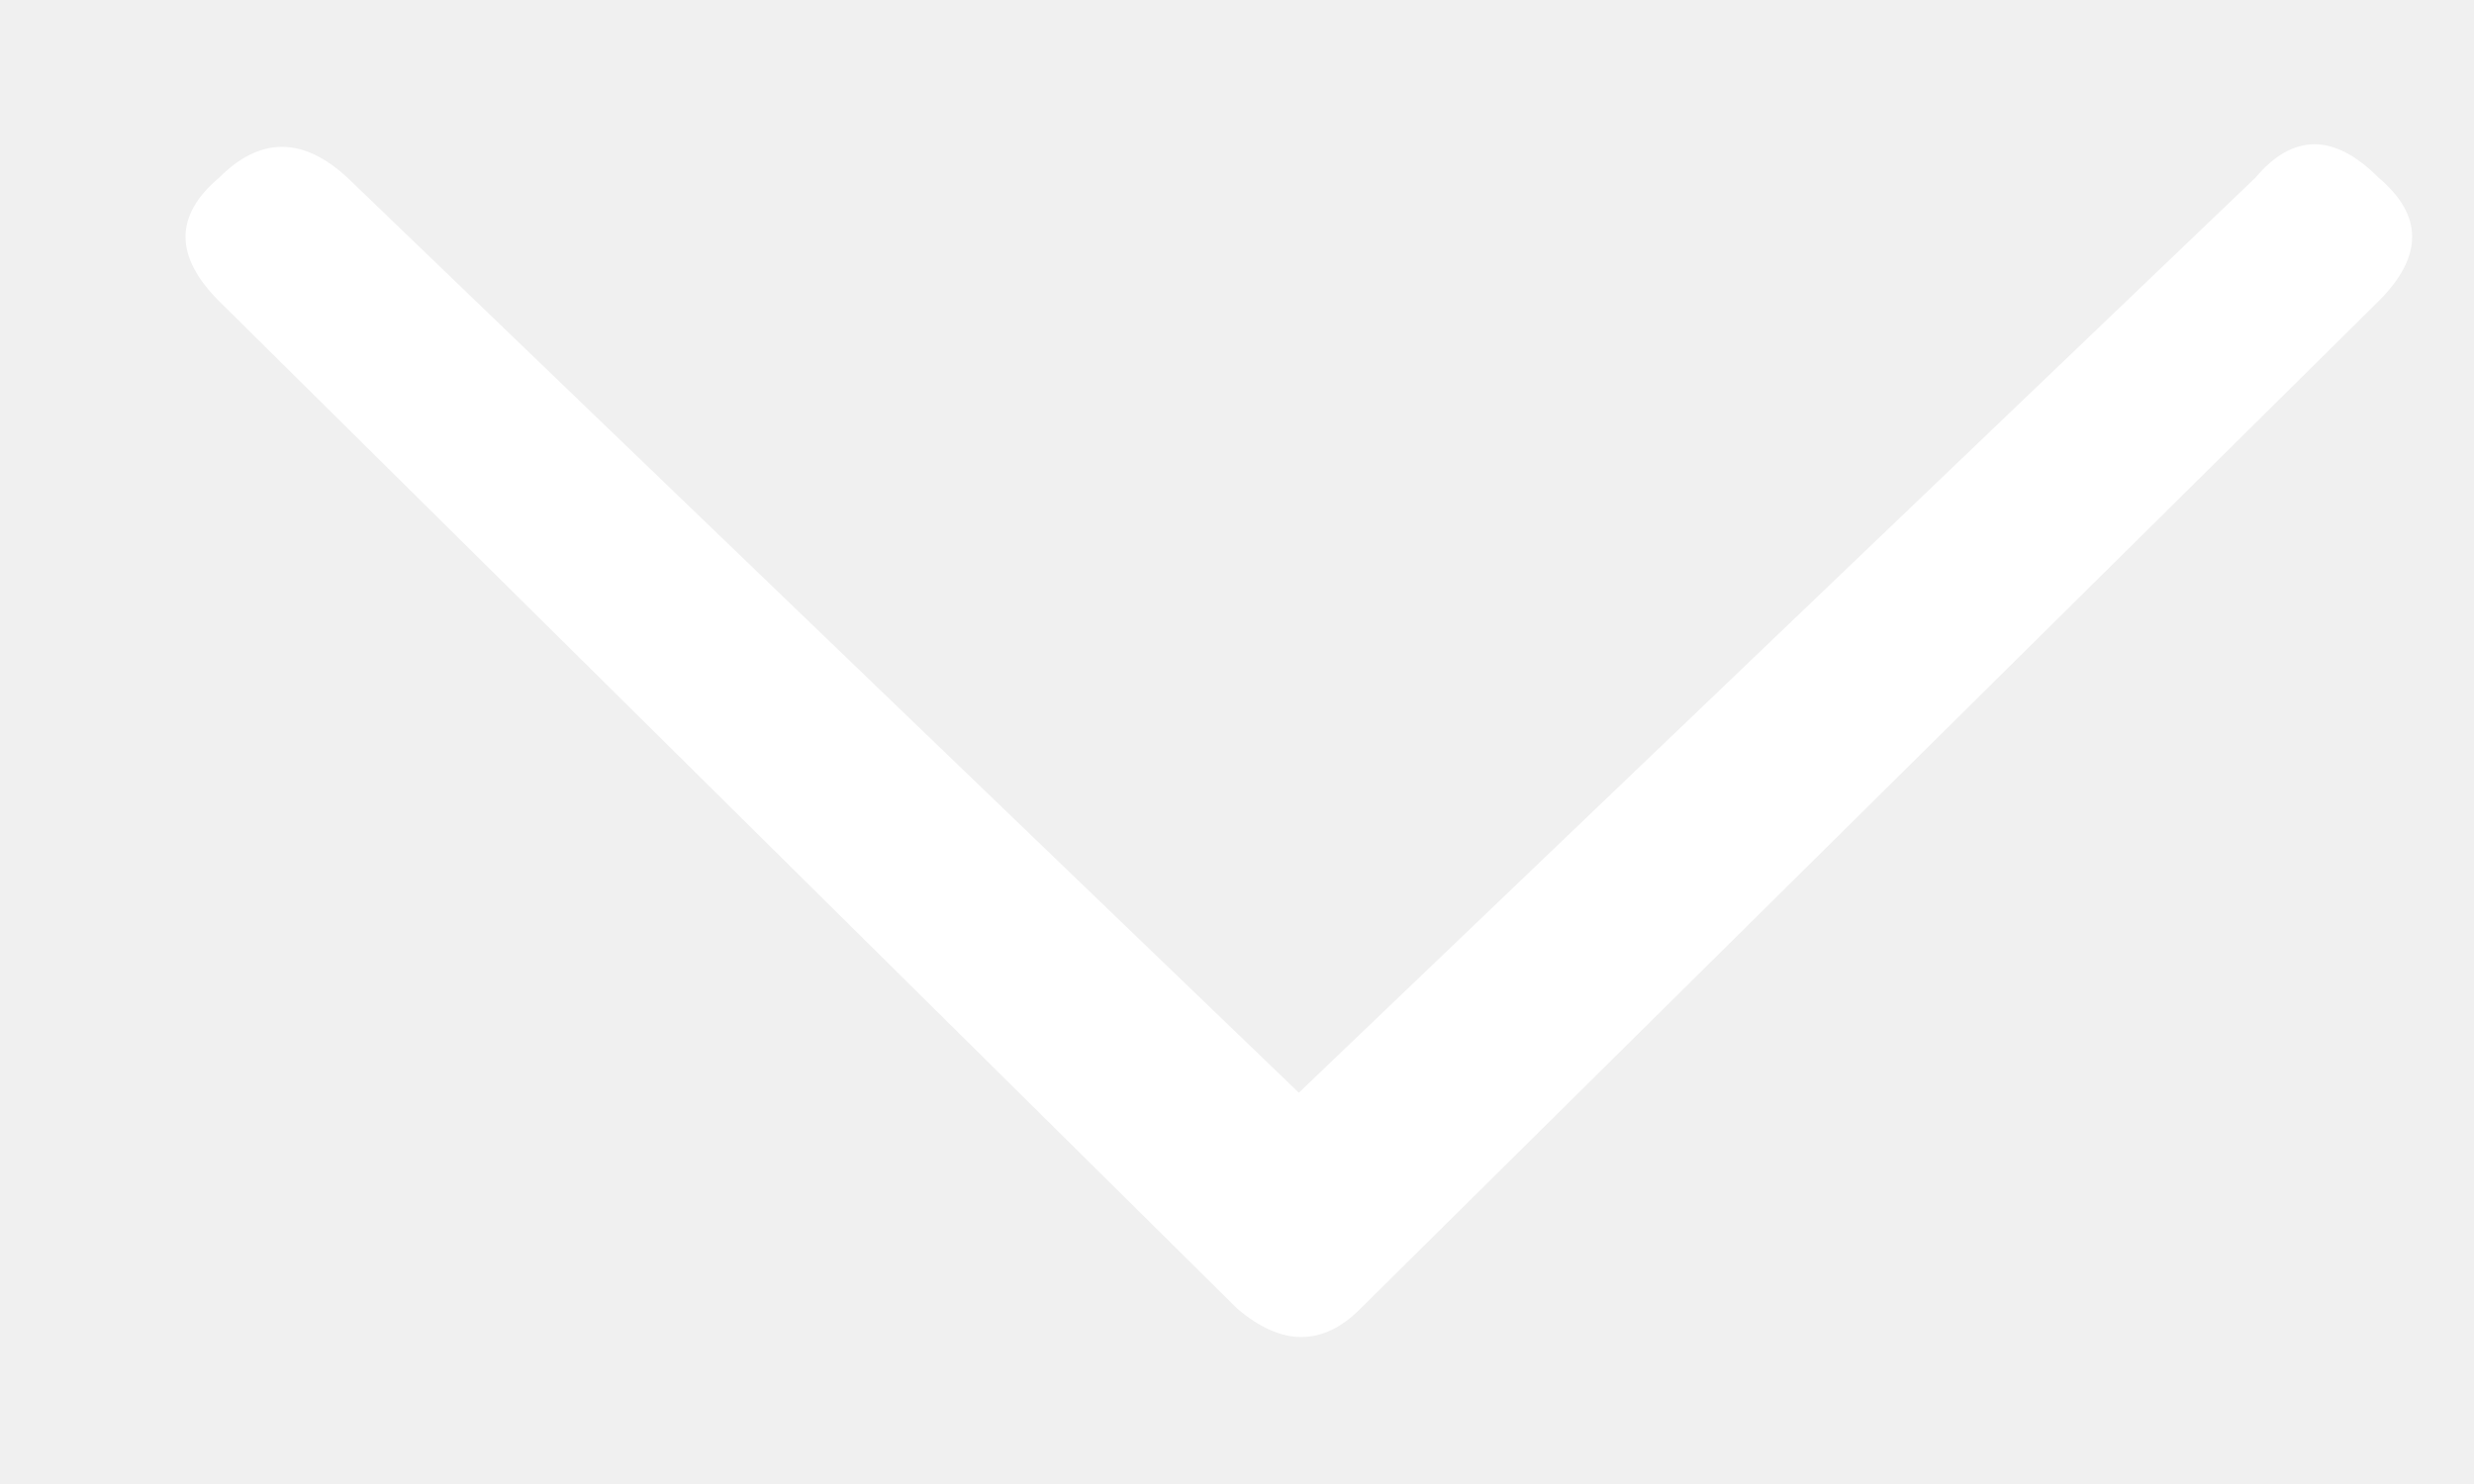
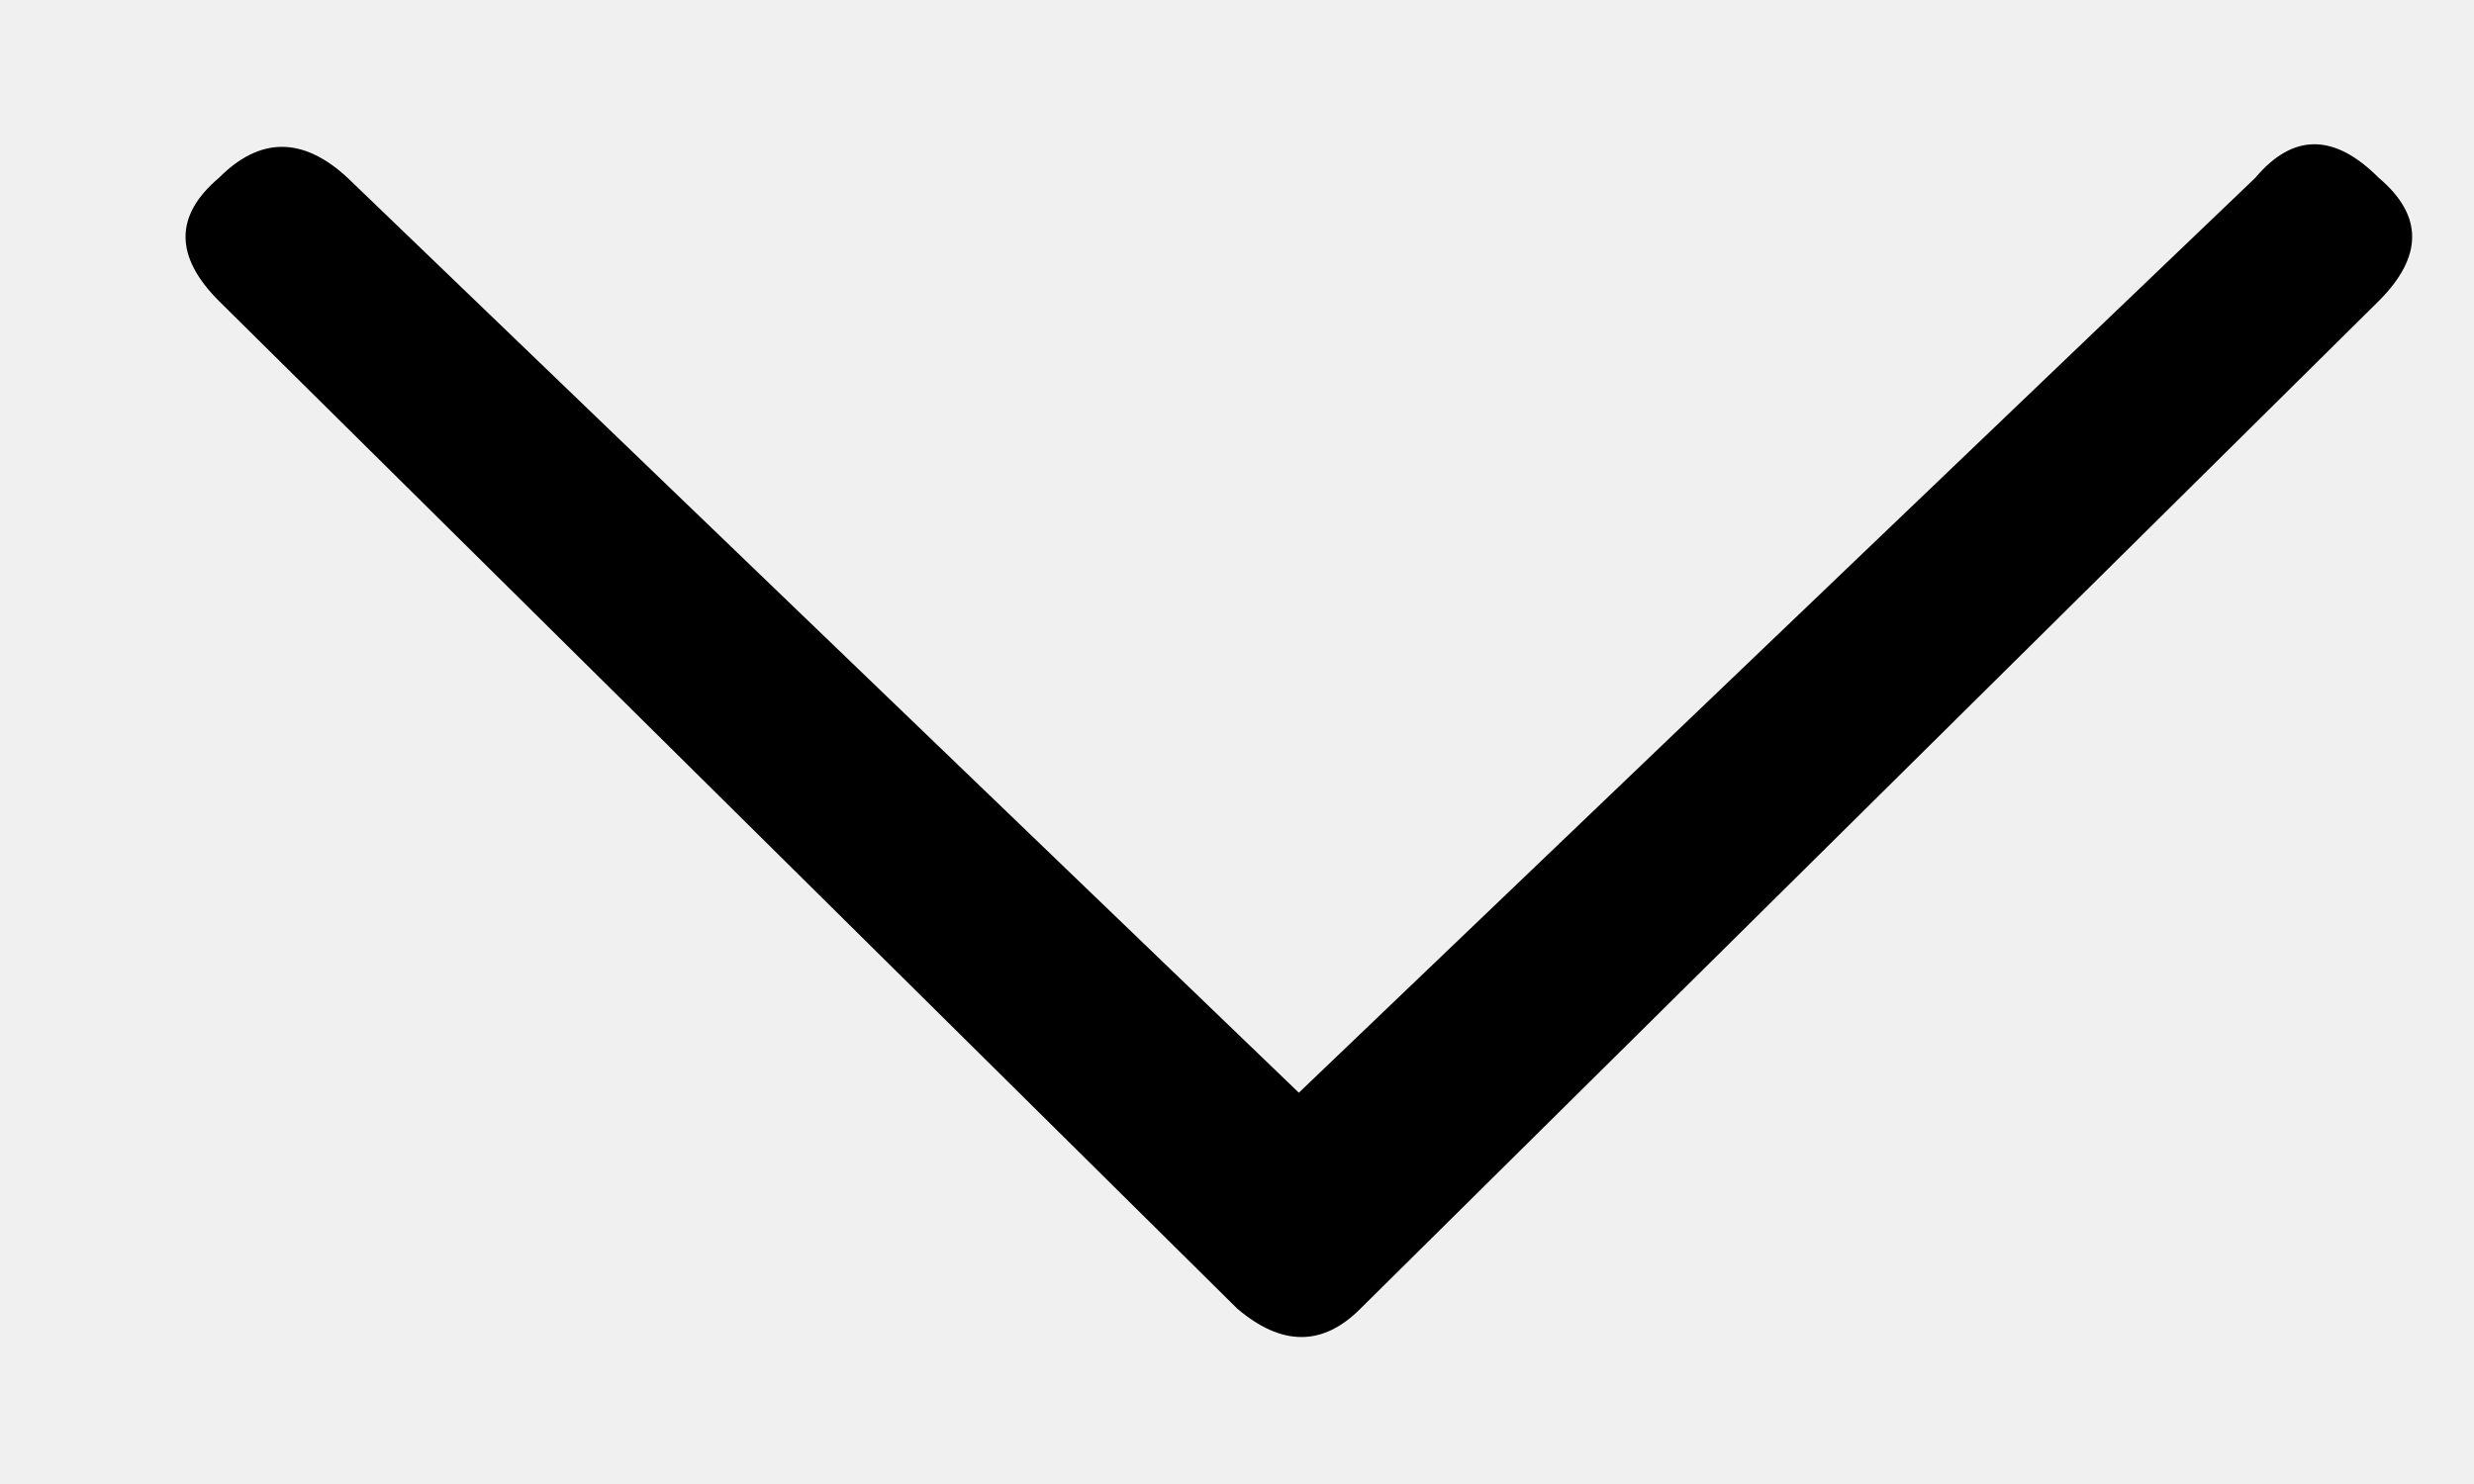
<svg xmlns="http://www.w3.org/2000/svg" width="10" height="6" viewBox="0 0 10 6" fill="none">
-   <path d="M1.405 0.719L5.25 4.418L9.116 0.719C9.268 0.538 9.435 0.538 9.615 0.719C9.795 0.871 9.795 1.037 9.615 1.217L5.499 5.291C5.347 5.444 5.181 5.444 5.001 5.291L0.885 1.217C0.705 1.037 0.705 0.871 0.885 0.719C1.051 0.552 1.225 0.552 1.405 0.719Z" fill="white" />
+   <path d="M1.405 0.719L5.25 4.418L9.116 0.719C9.268 0.538 9.435 0.538 9.615 0.719C9.795 0.871 9.795 1.037 9.615 1.217L5.499 5.291C5.347 5.444 5.181 5.444 5.001 5.291L0.885 1.217C0.705 1.037 0.705 0.871 0.885 0.719C1.051 0.552 1.225 0.552 1.405 0.719Z" fill="currentColor" />
</svg>
